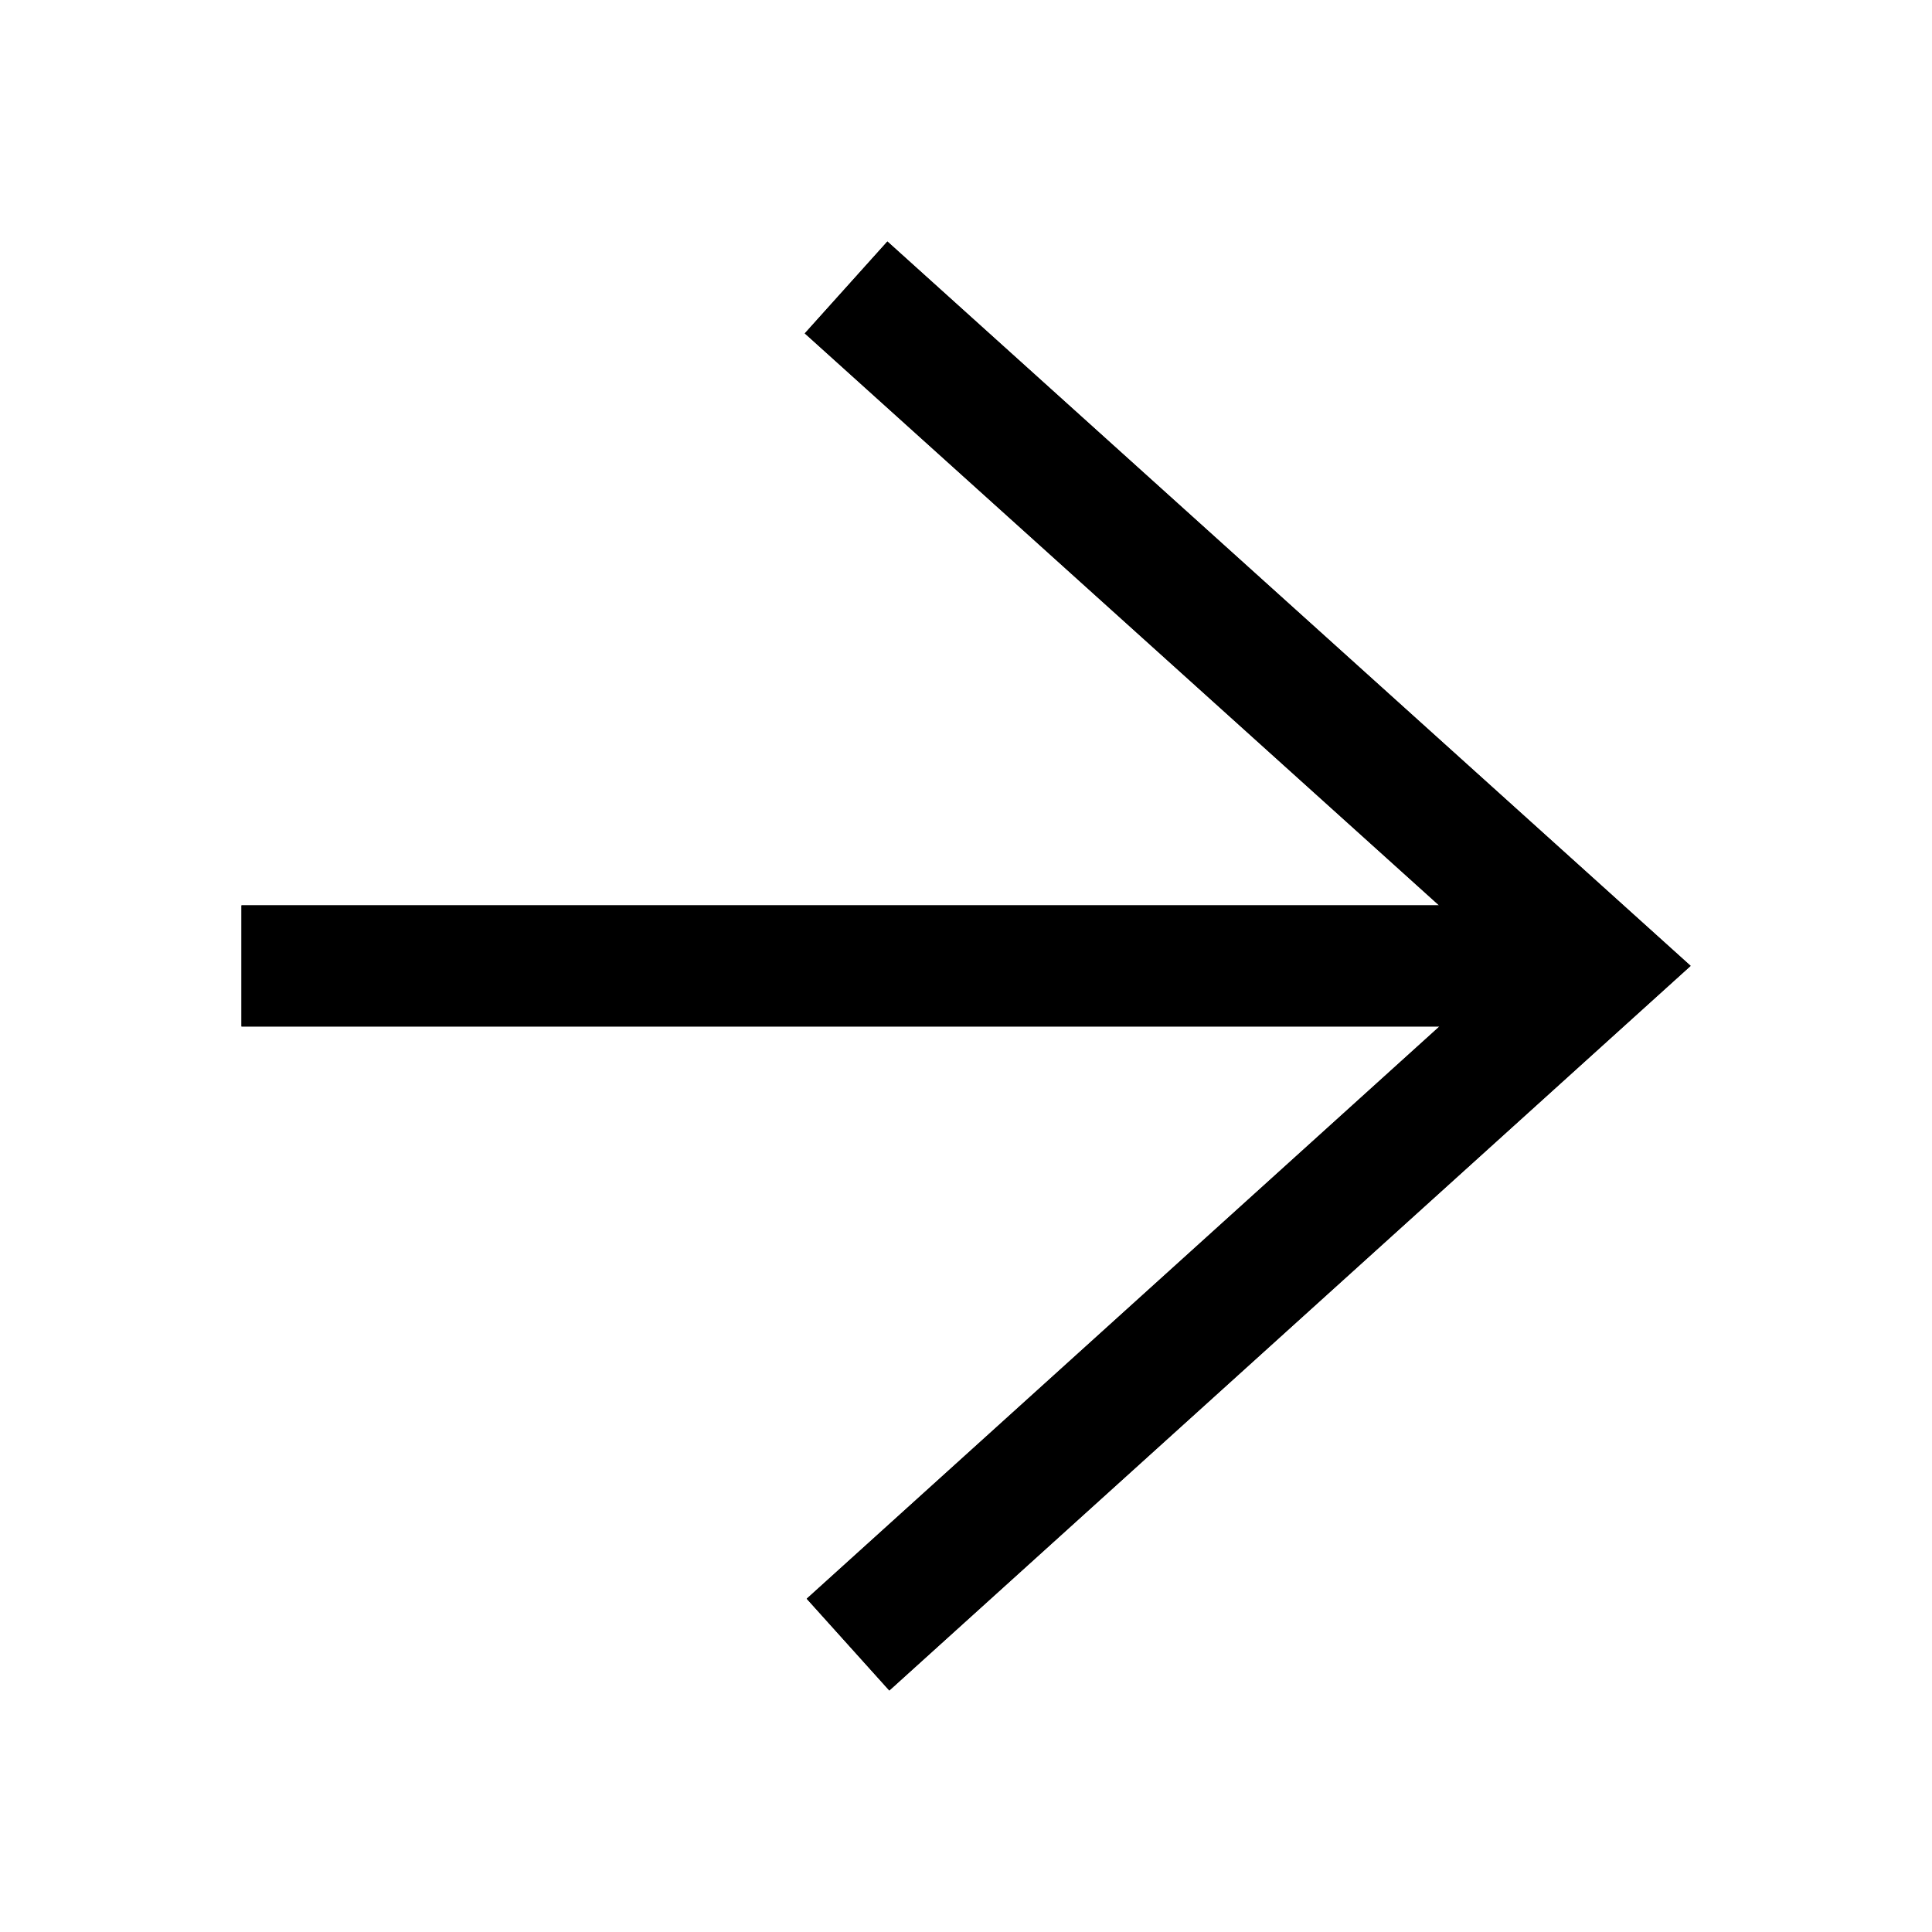
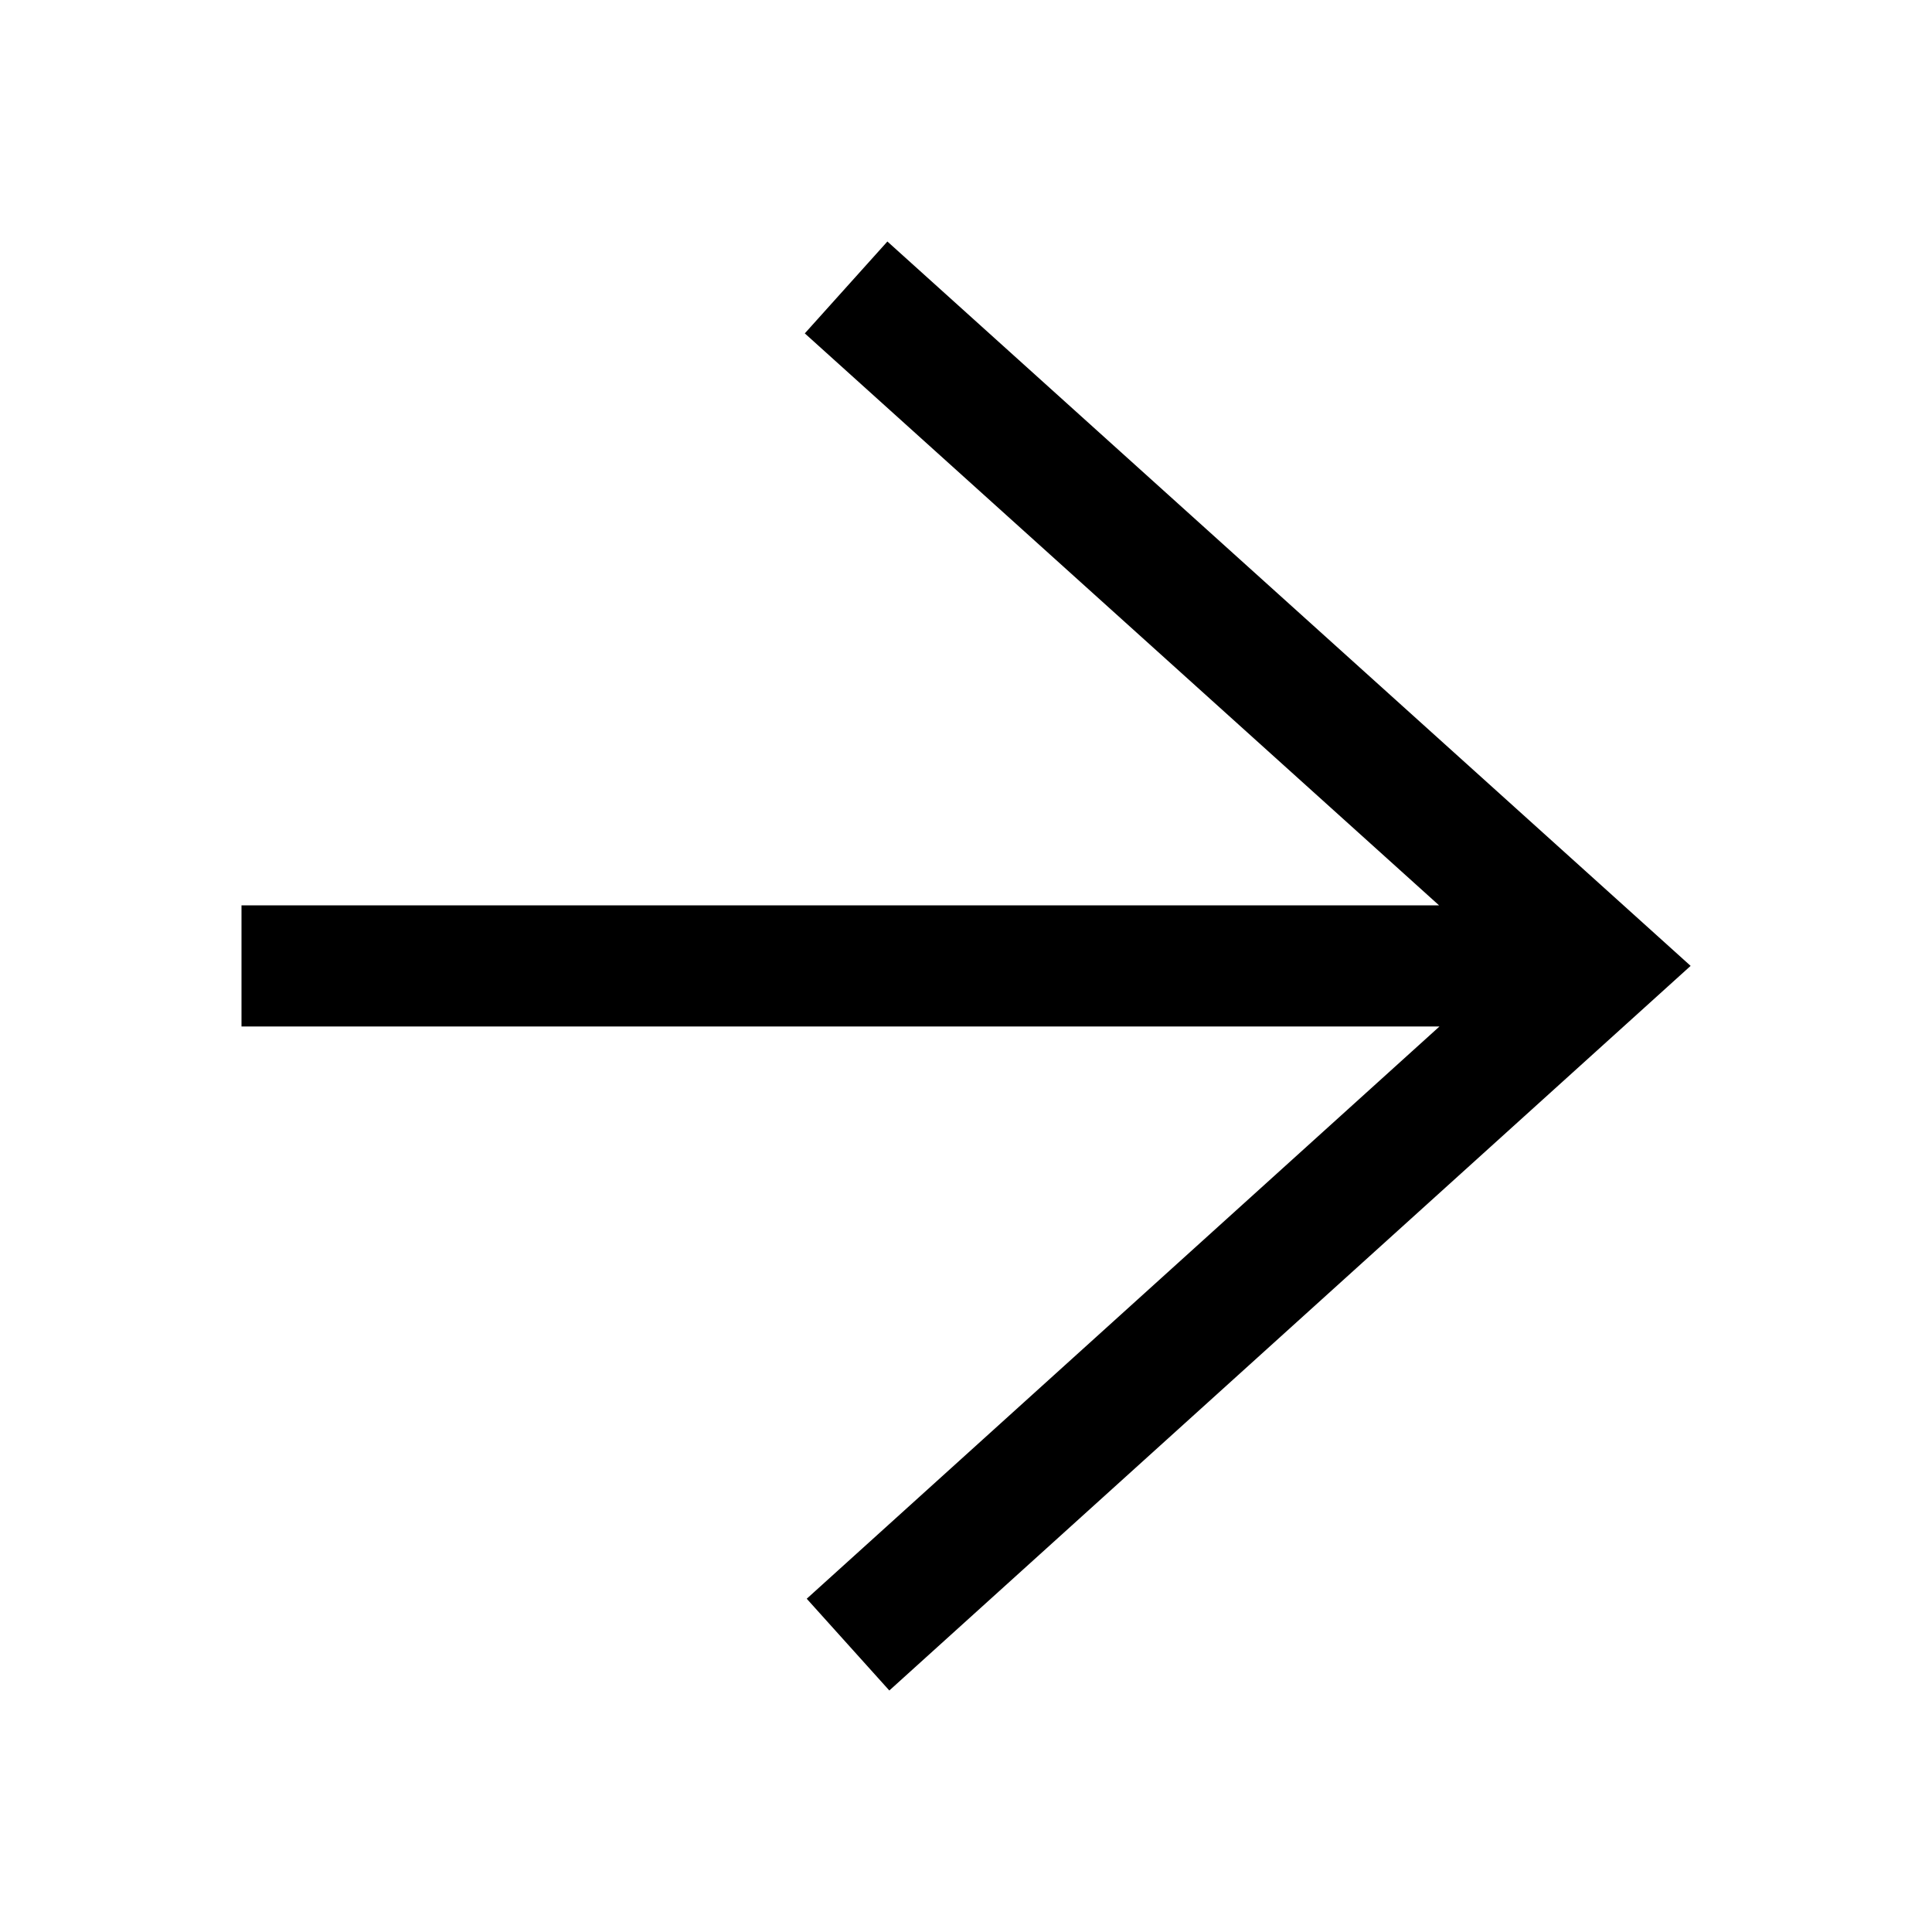
<svg xmlns="http://www.w3.org/2000/svg" width="16" height="16" viewBox="0 0 16 16">
-   <g fill="none" fill-rule="evenodd">
-     <path fill="#000" fill-rule="nonzero" d="M11.921,8.501 L2,8.501 L2,7.498 L11.918,7.498 L6.665,2.761 L7.349,2 L14.001,7.999 L7.365,14 L6.681,13.24 L11.921,8.501 Z" />
-     <path fill="#000" fill-rule="nonzero" d="M11.921,8.501 L2,8.501 L2,7.498 L11.918,7.498 L6.665,2.761 L7.349,2 L14.001,7.999 L7.365,14 L6.681,13.24 L11.921,8.501 Z" />
-   </g>
+   <path d="M11.921,8.501 L2,8.501 L2,7.498 L11.918,7.498 L6.665,2.761 L7.349,2 L14.001,7.999 L7.365,14 L6.681,13.24 L11.921,8.501 Z" />
</svg>
